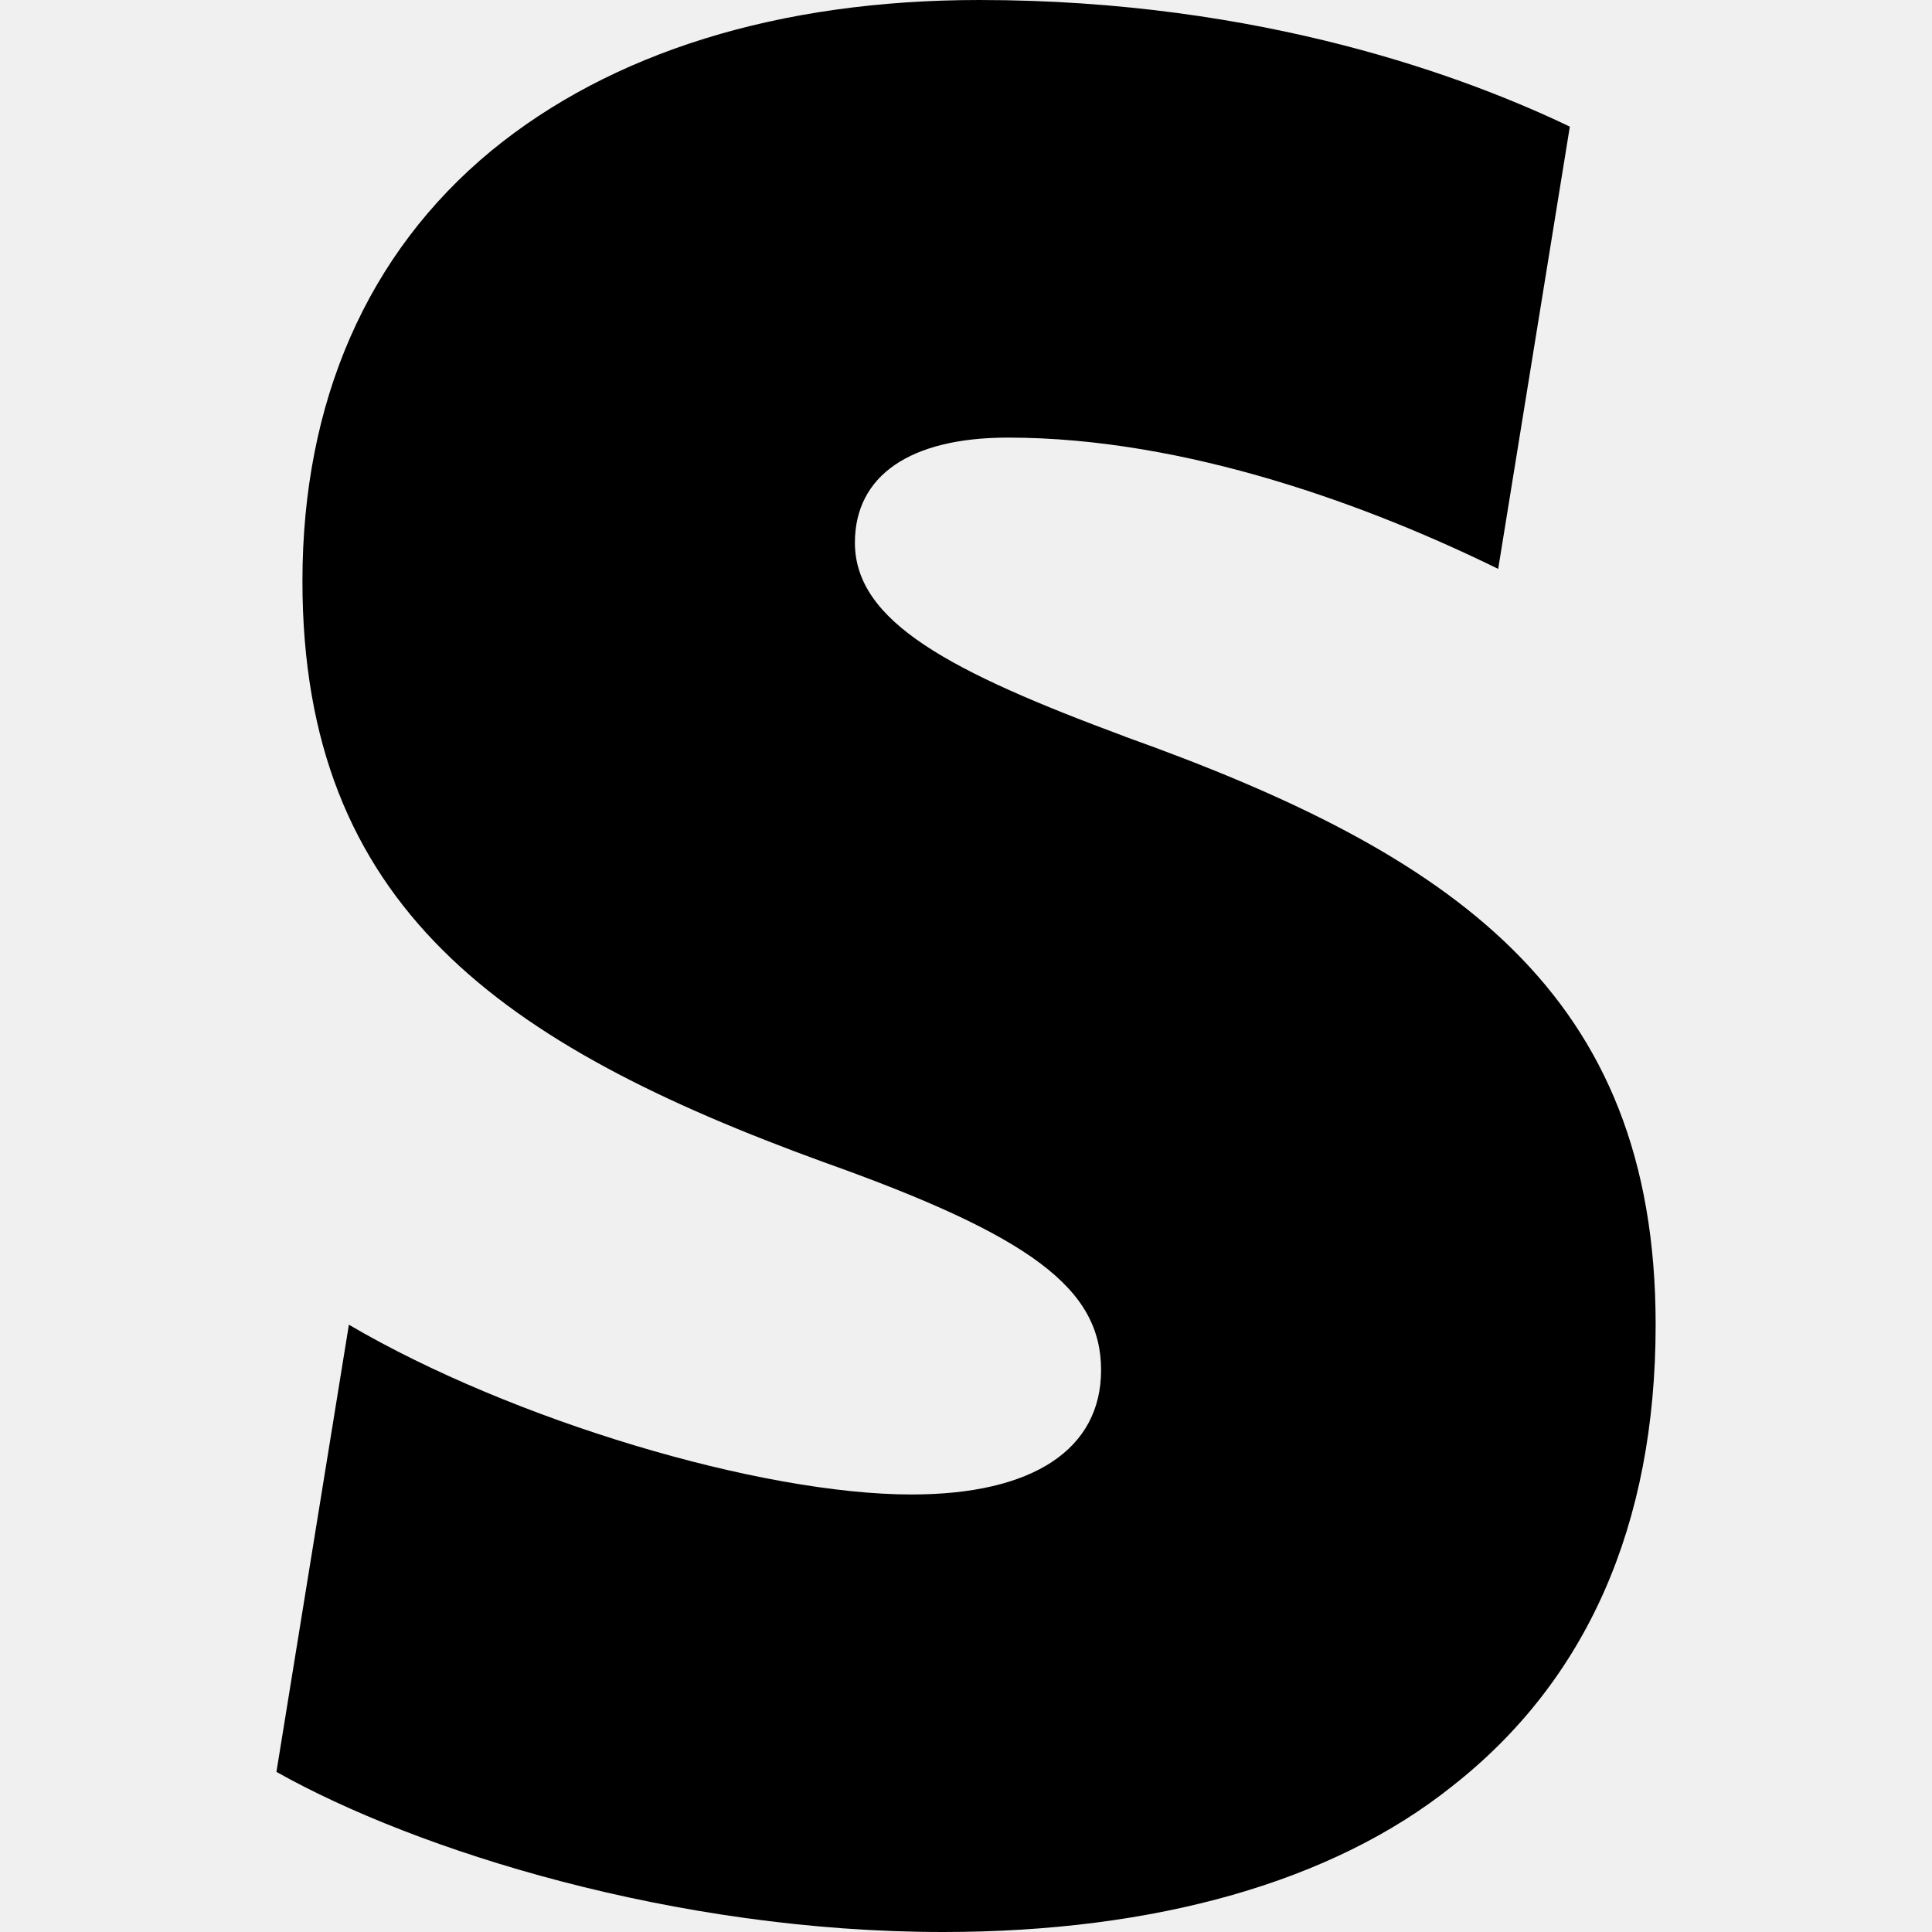
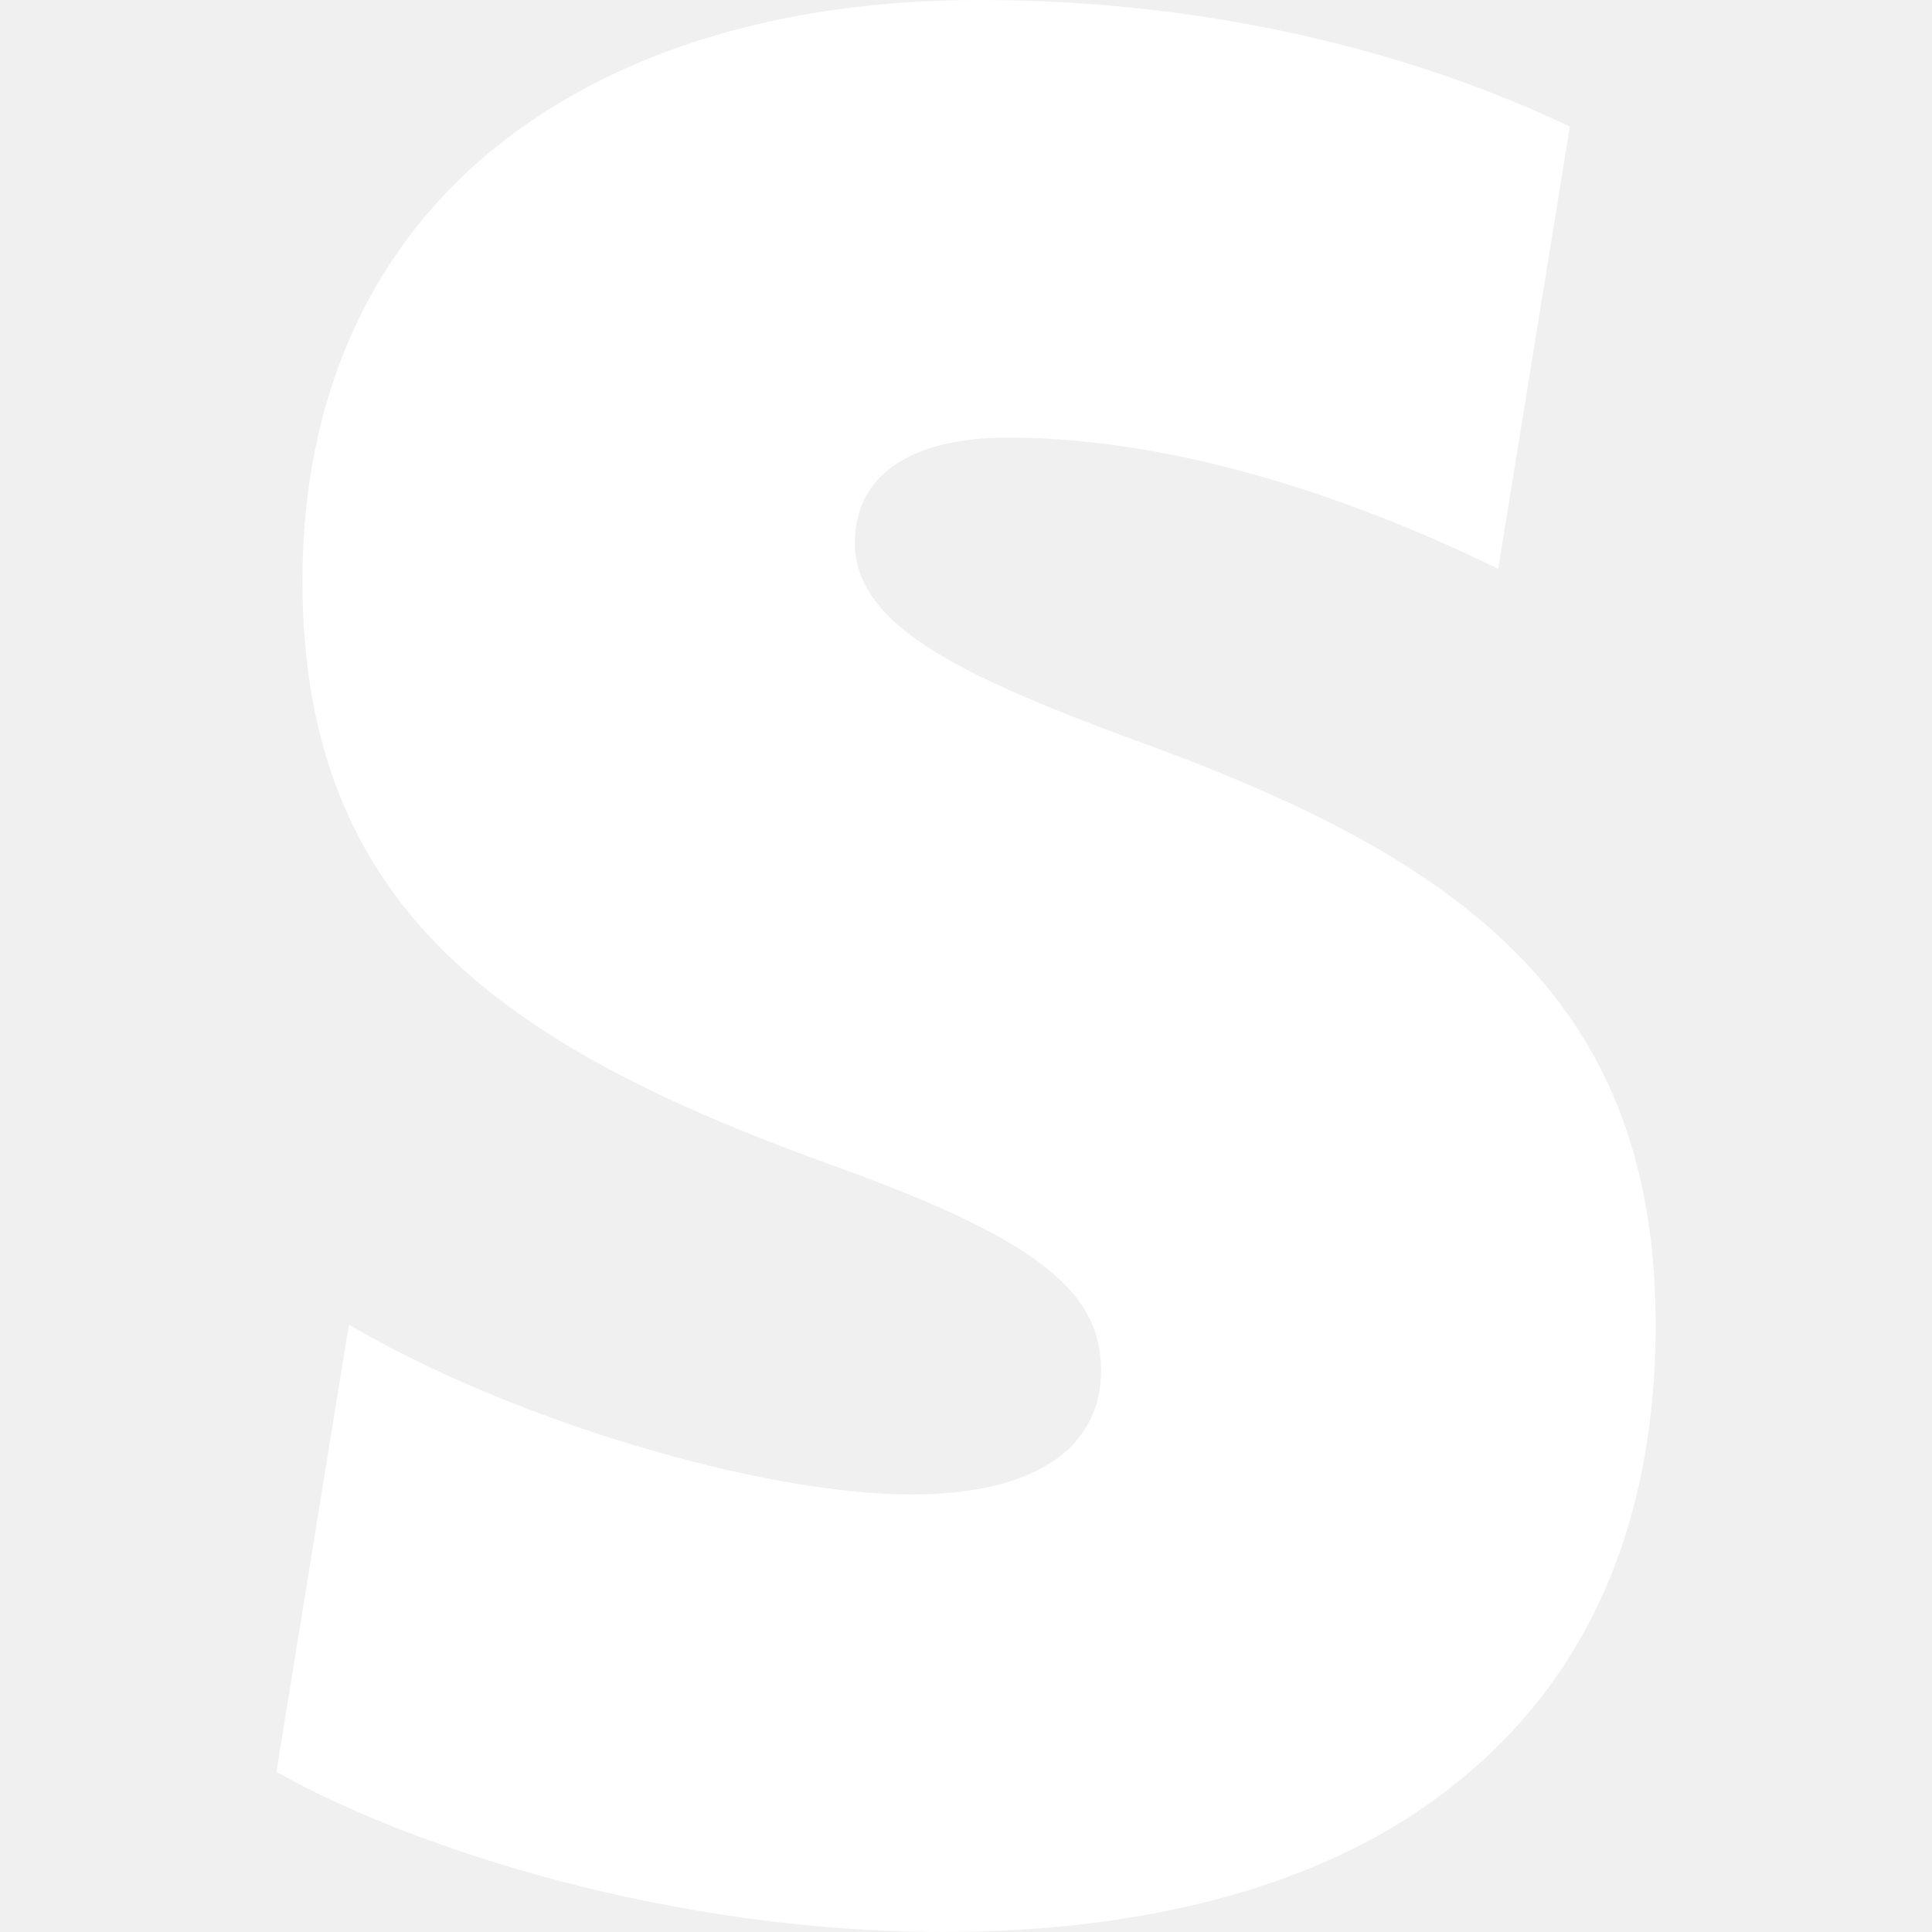
- <svg xmlns="http://www.w3.org/2000/svg" fill="currentColor" role="img" viewBox="0 0 24 24">
+ <svg xmlns="http://www.w3.org/2000/svg" fill="#FFFFFF" role="img" viewBox="0 0 24 24">
  <path d="M13.976 9.15c-2.172-.806-3.356-1.426-3.356-2.409 0-.831.683-1.305 1.901-1.305 2.227 0 4.515.858 6.09 1.631l.89-5.494C18.252.975 15.697 0 12.165 0 9.667 0 7.589.654 6.104 1.872 4.56 3.147 3.757 4.992 3.757 7.218c0 4.039 2.467 5.76 6.476 7.219 2.585.92 3.445 1.574 3.445 2.583 0 .98-.84 1.545-2.354 1.545-1.875 0-4.965-.921-6.99-2.109l-.9 5.555C5.175 22.99 8.385 24 11.714 24c2.641 0 4.843-.624 6.328-1.813 1.664-1.305 2.525-3.236 2.525-5.732 0-4.128-2.524-5.851-6.594-7.305h.003z" />
</svg>
